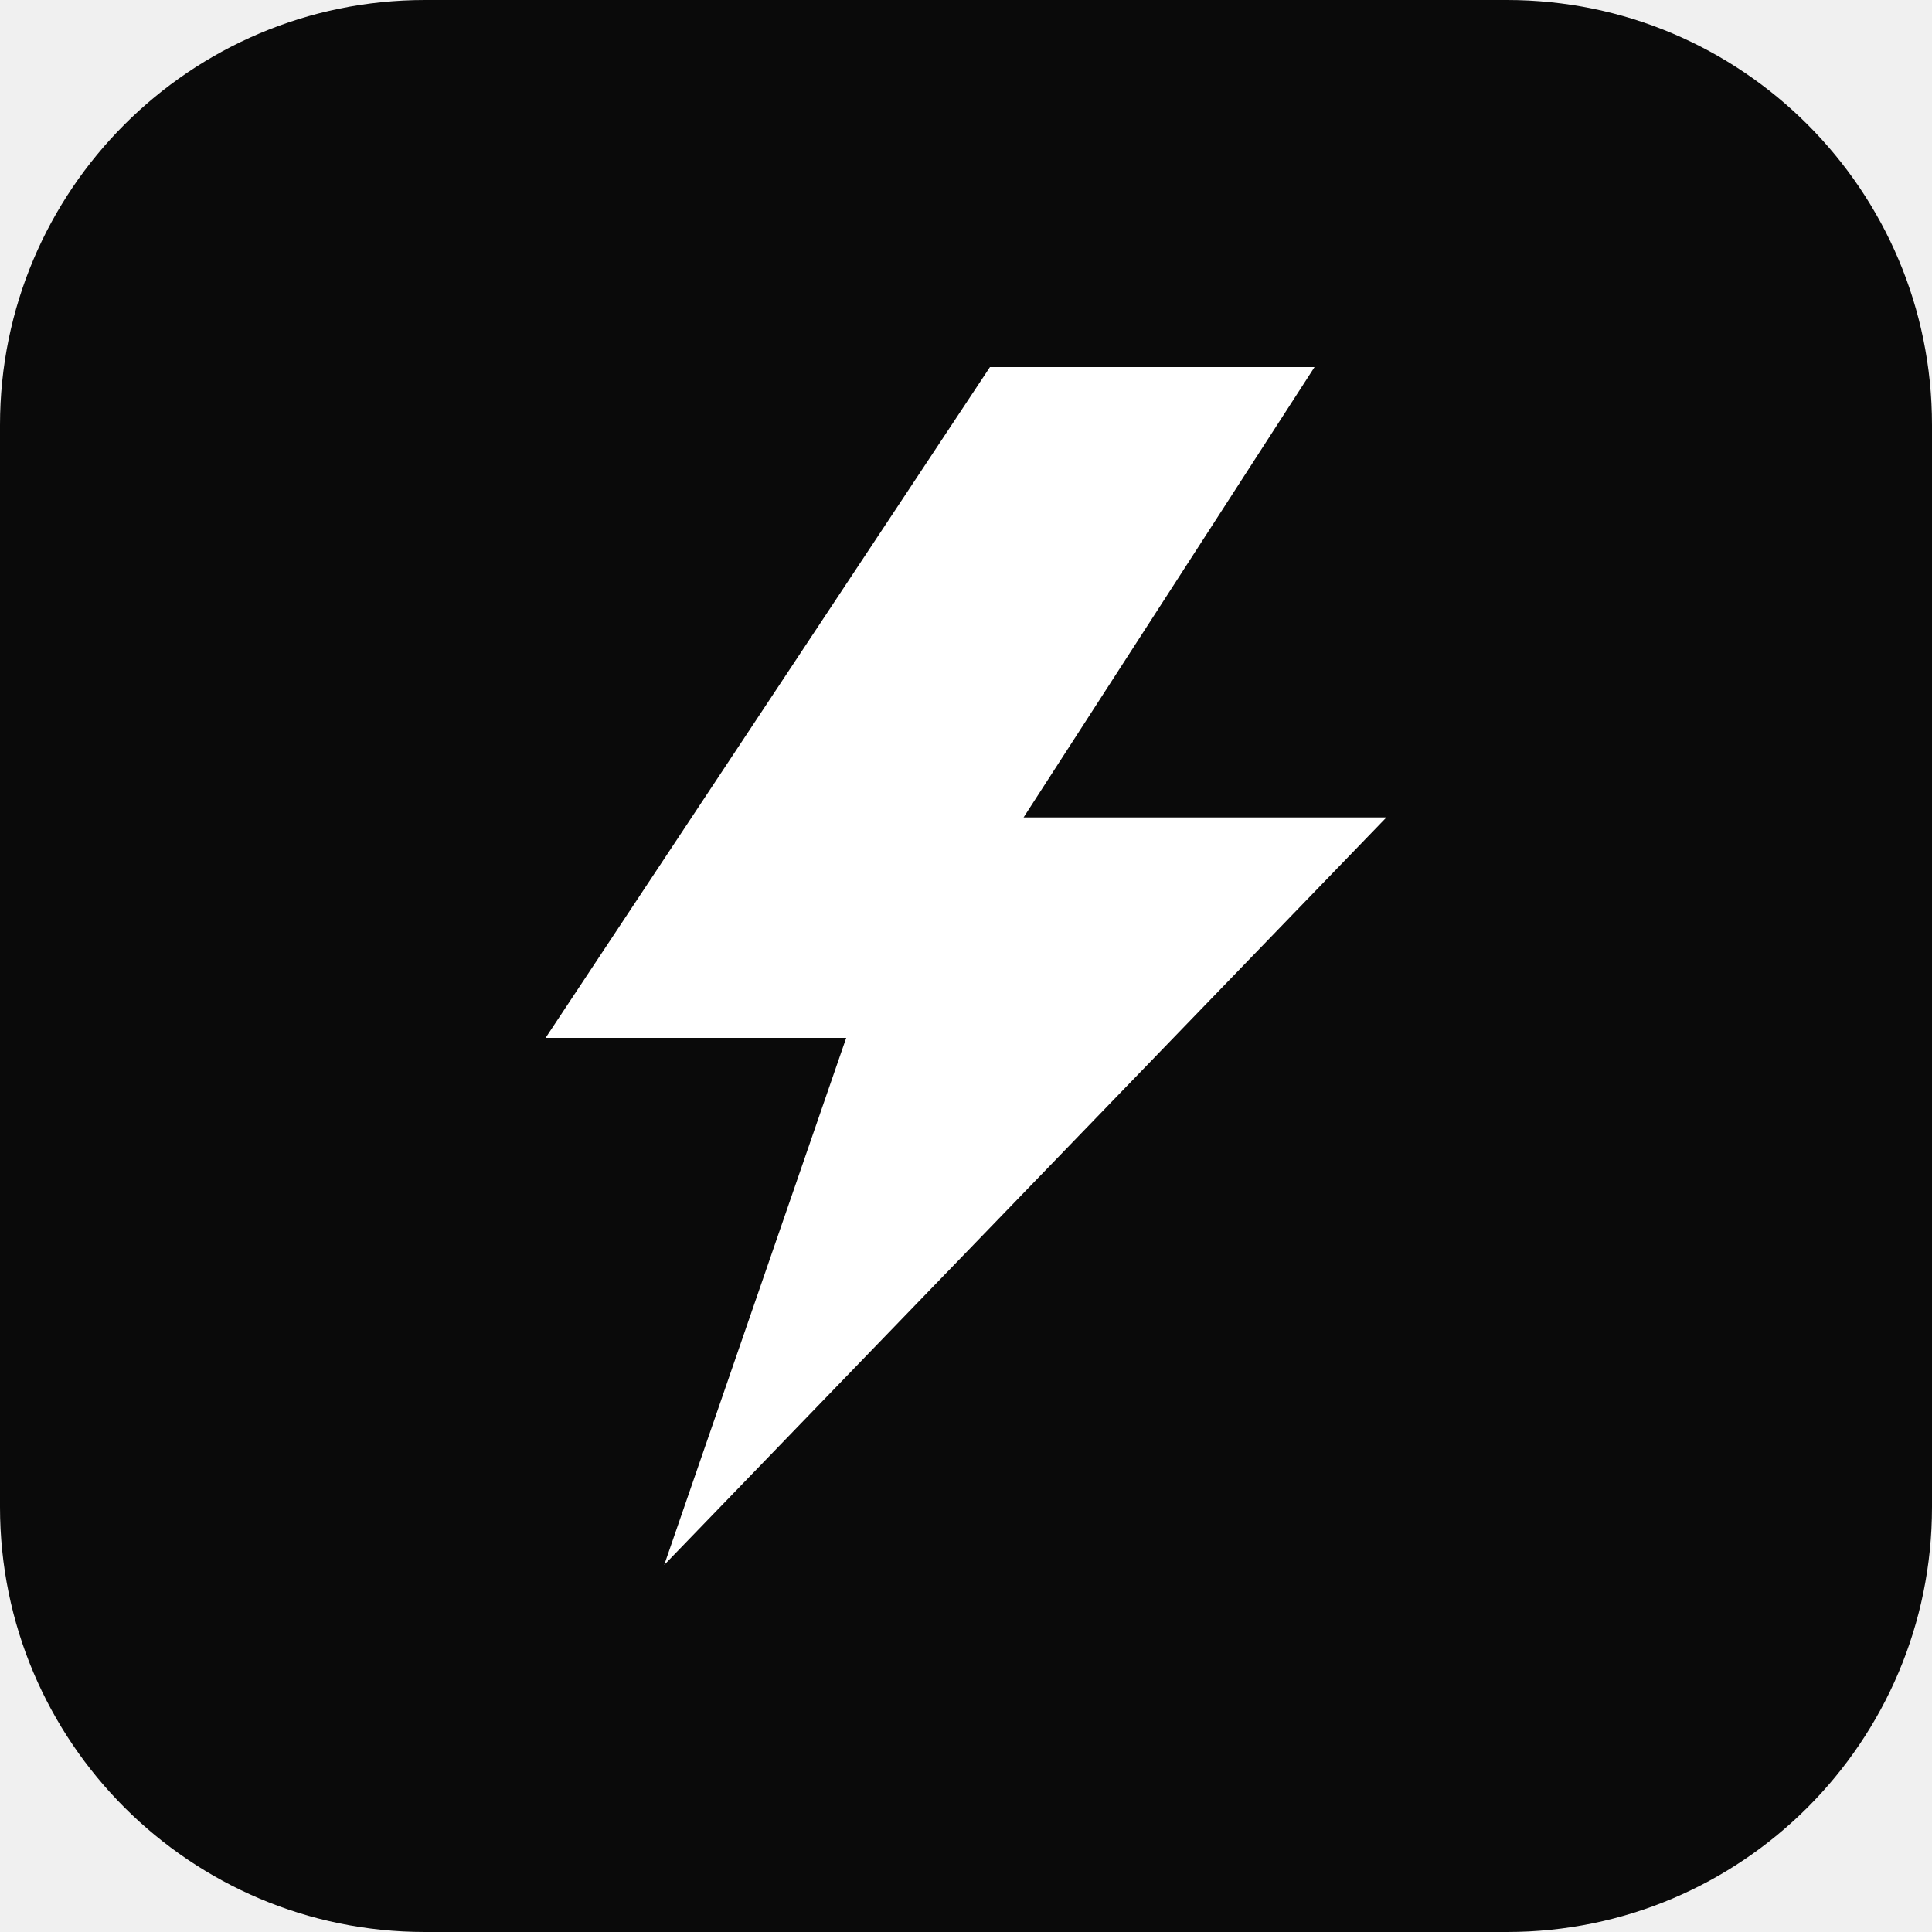
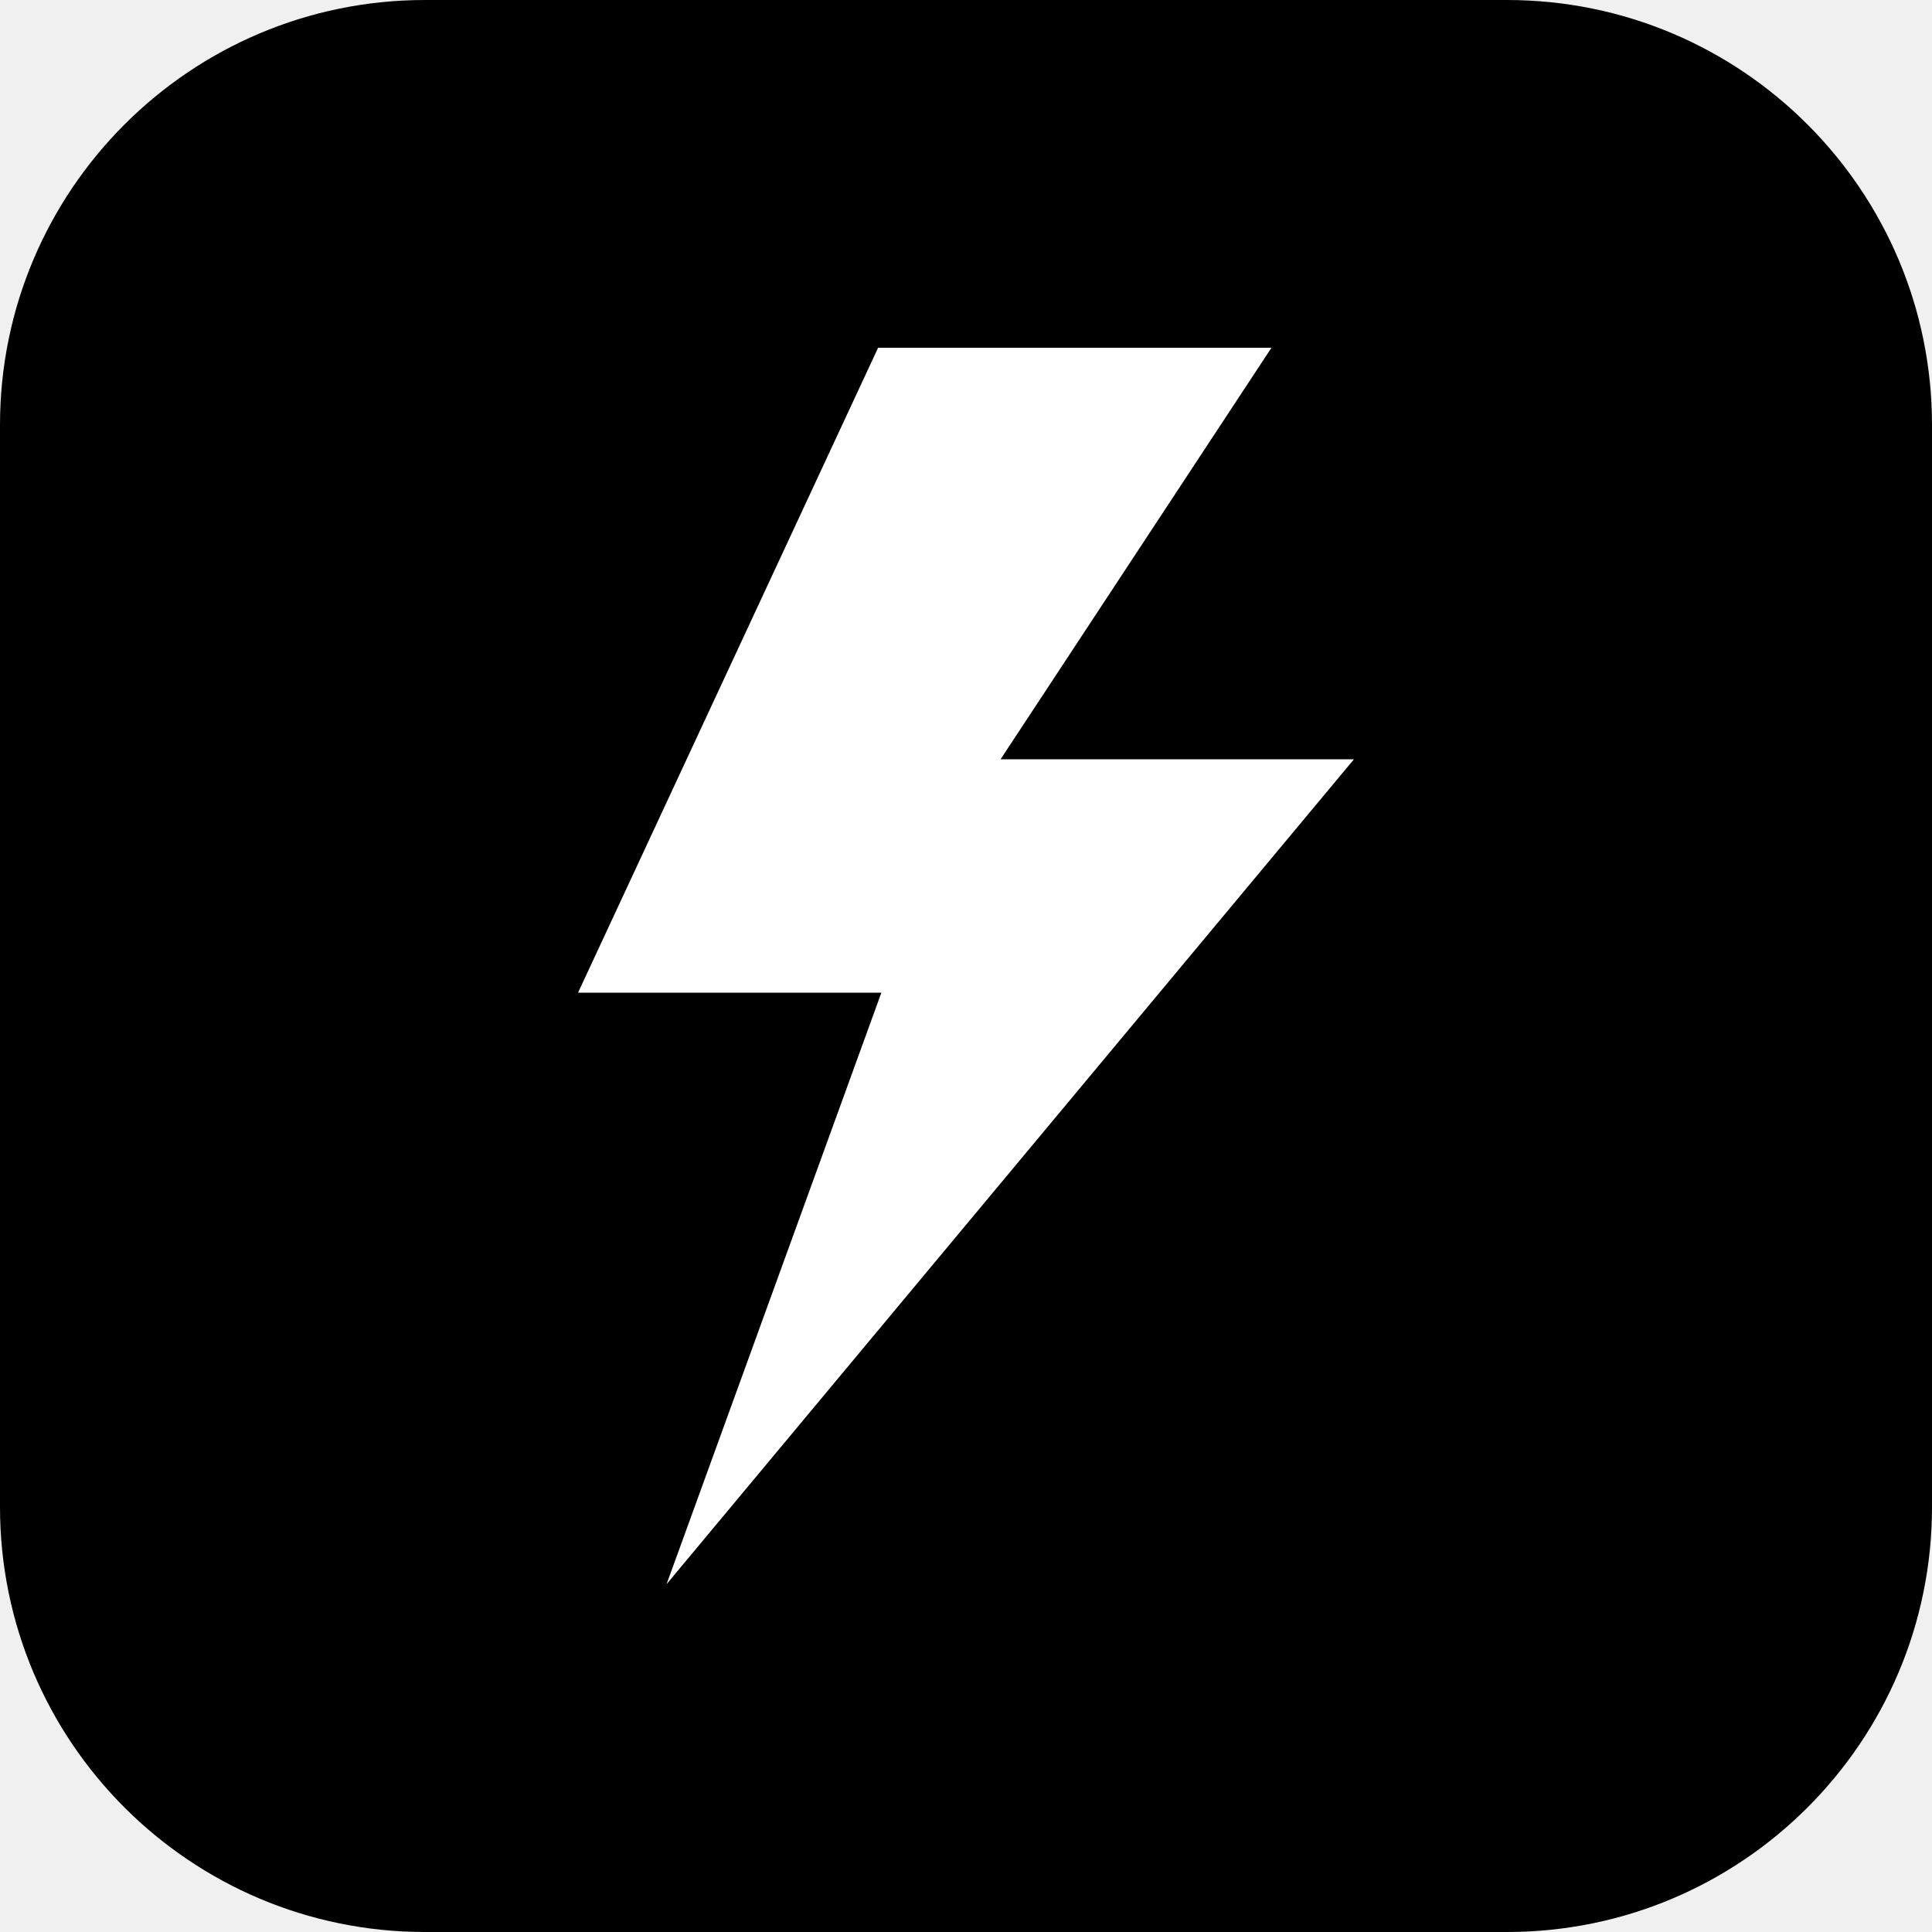
<svg xmlns="http://www.w3.org/2000/svg" viewBox="0 0 100 100">
-   <rect width="100" height="100" rx="22" fill="#0A0A0A" />
-   <path d="M51.24 19.00 L68.04 19.00 L52.98 42.31 L71.76 42.31 L34.38 81.00 L43.80 53.72 L28.24 53.72 Z" fill="#FFFFFF" />
+   <rect width="100" height="100" rx="22" fill="#000000" />
+   <path d="M45.45 18.00 L65.81 18.00 L51.79 39.30 L70.08 39.30 L34.50 82.00 L45.62 51.38 L29.92 51.38 Z" fill="#FFFFFF" />
</svg>
